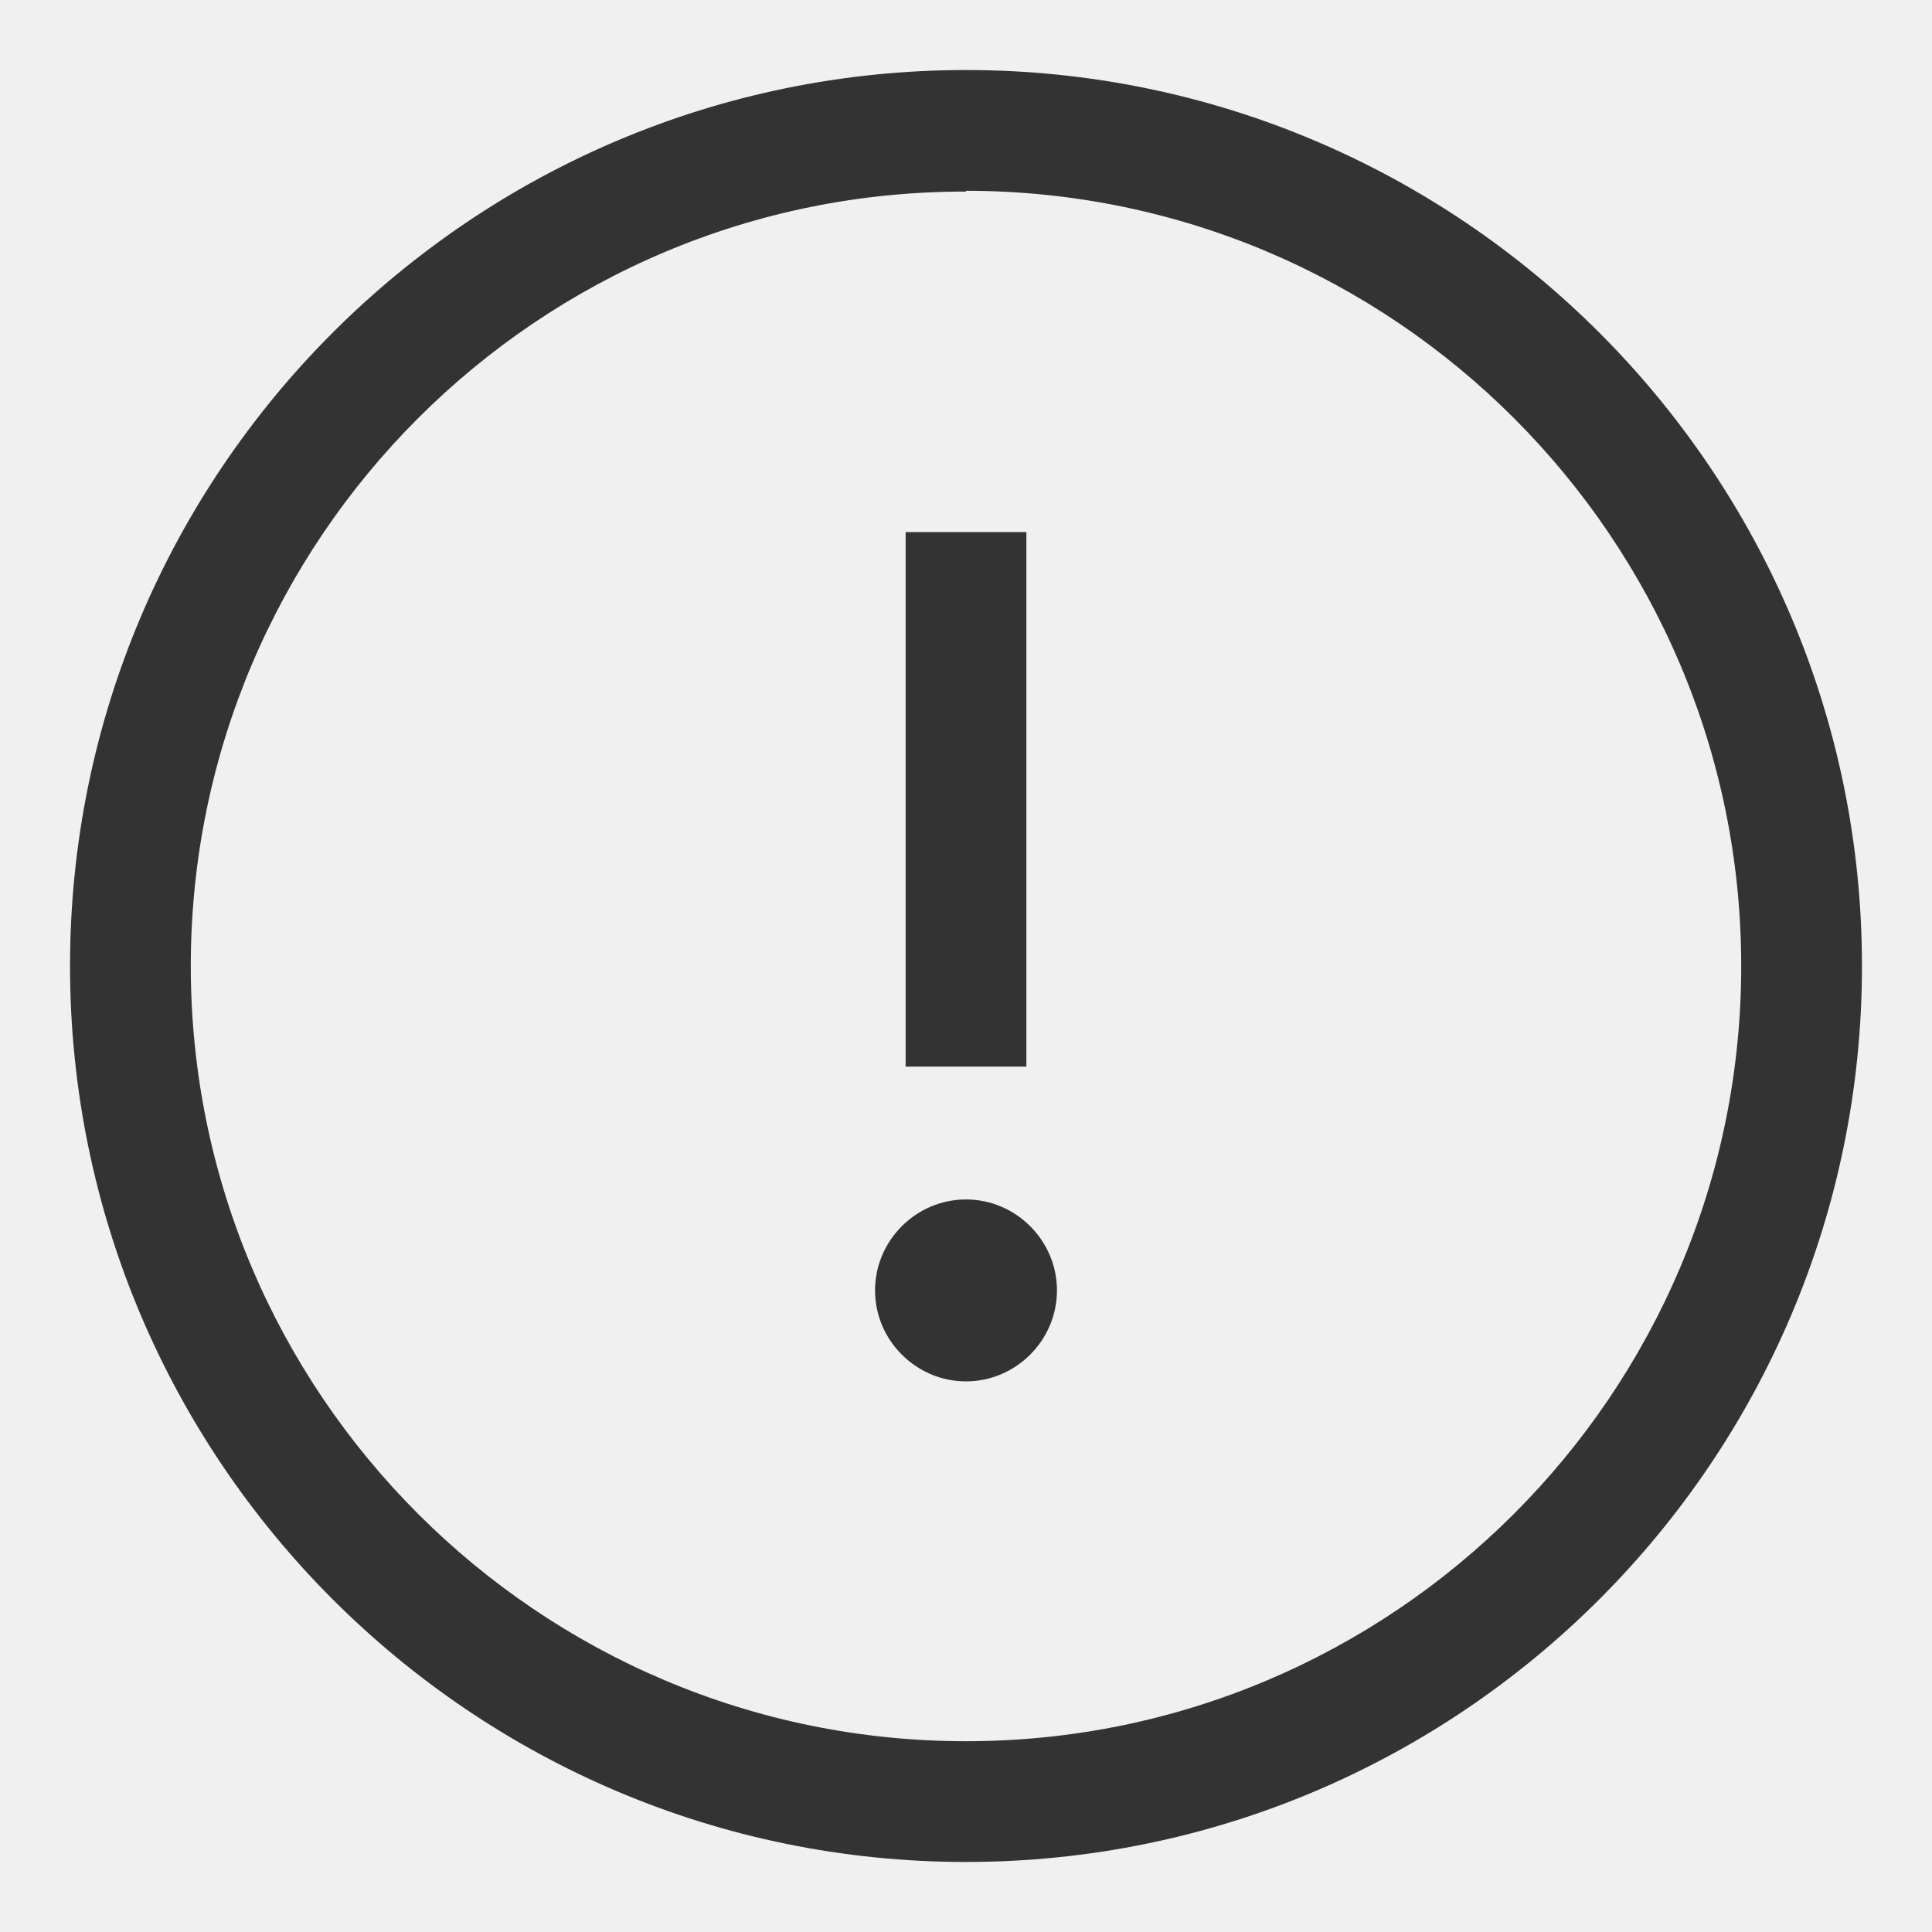
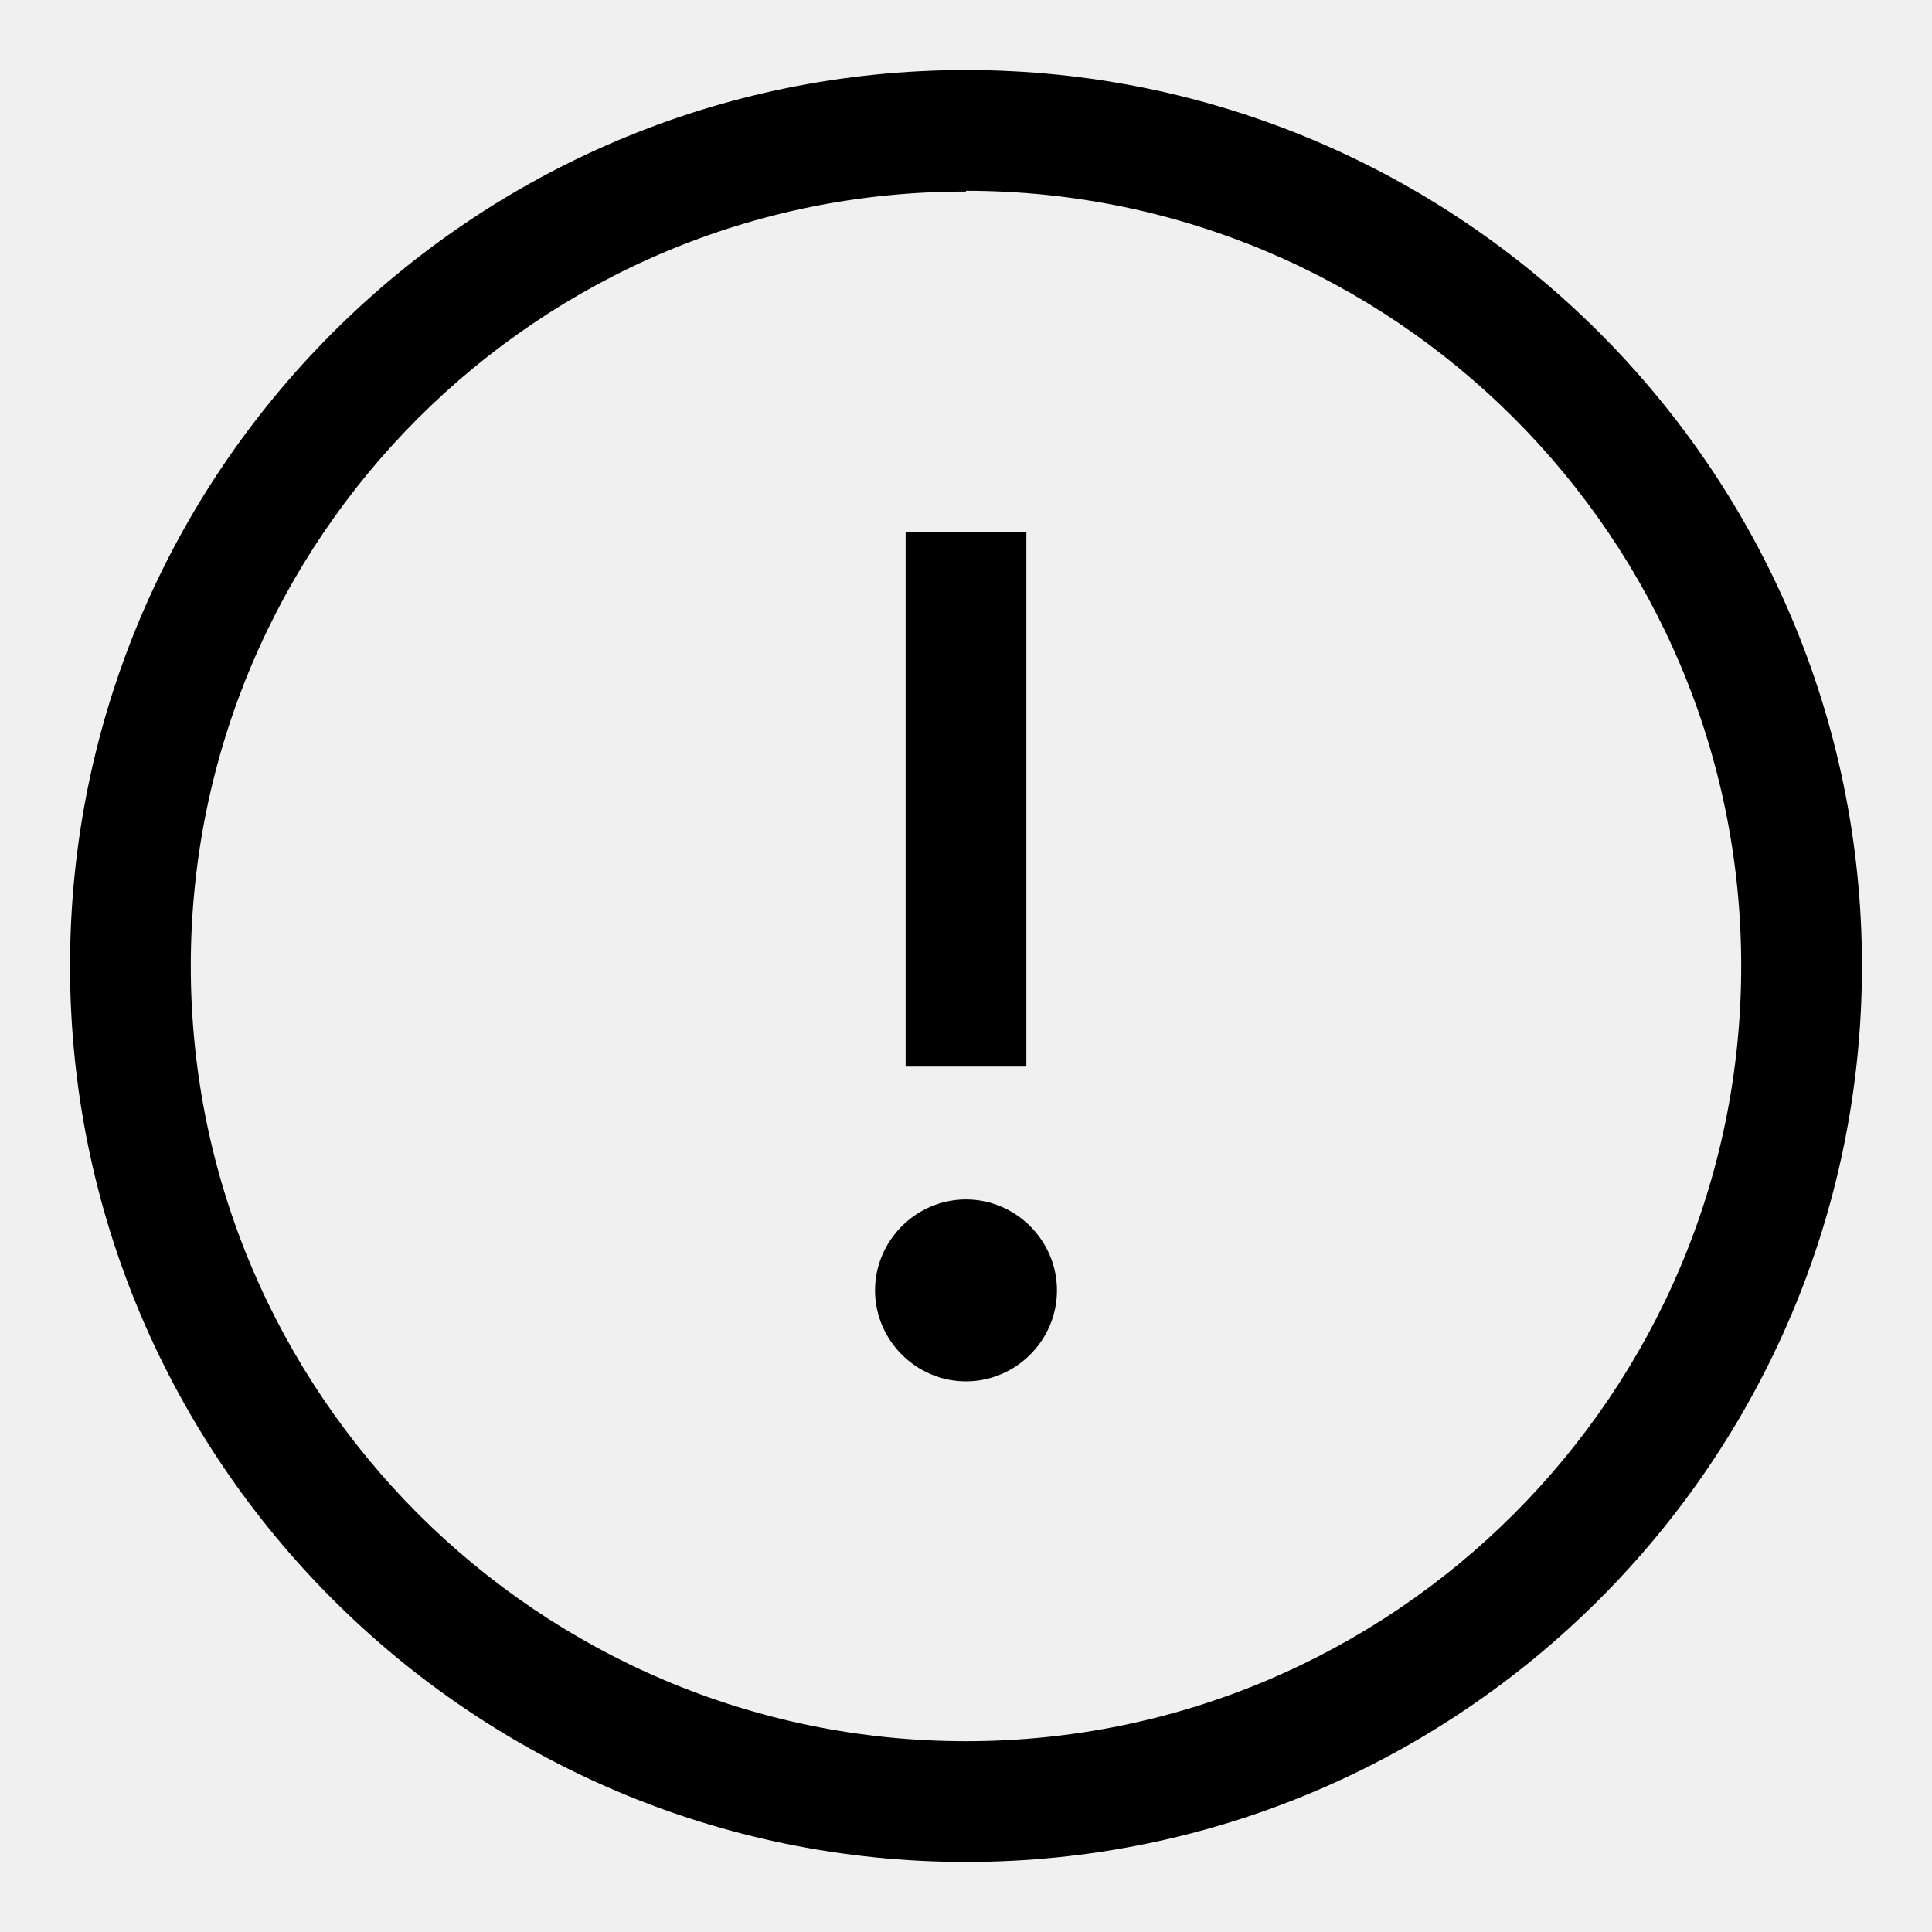
- <svg xmlns="http://www.w3.org/2000/svg" width="24" height="24" viewBox="0 0 24 24" fill="none">
+ <svg xmlns="http://www.w3.org/2000/svg" width="100%" height="100%" viewBox="0 0 24 24" fill="none">
  <g clip-path="url(#clip0_48_178)">
-     <path fill-rule="evenodd" clip-rule="evenodd" d="M12 23.13C5.86 23.13 0.87 18.14 0.87 12C0.87 5.86 5.86 0.87 12 0.87C18.14 0.87 23.13 5.86 23.13 12C23.13 18.14 18.14 23.13 12 23.13ZM12 2.38C6.69 2.37 2.37 6.69 2.37 12C2.37 17.31 6.69 21.63 12 21.63C17.31 21.63 21.63 17.31 21.63 12C21.63 6.69 17.31 2.37 12 2.37V2.38ZM12 17.16C11.38 17.16 10.87 16.65 10.87 16.03C10.87 15.41 11.38 14.9 12 14.9C12.62 14.9 13.13 15.41 13.13 16.03C13.13 16.65 12.62 17.16 12 17.16ZM11.25 6.61H12.75V13.25H11.25V6.61Z" fill="#333333" />
+     <path fill-rule="evenodd" clip-rule="evenodd" d="M12 23.13C5.86 23.13 0.87 18.14 0.87 12C0.87 5.86 5.86 0.87 12 0.87C18.14 0.87 23.13 5.86 23.13 12C23.13 18.14 18.14 23.13 12 23.13ZM12 2.38C6.69 2.37 2.37 6.69 2.37 12C2.37 17.31 6.69 21.63 12 21.63C17.31 21.63 21.63 17.31 21.63 12C21.63 6.69 17.31 2.37 12 2.37V2.38ZM12 17.16C11.38 17.16 10.87 16.65 10.87 16.03C10.87 15.41 11.38 14.9 12 14.9C12.62 14.9 13.13 15.41 13.13 16.03C13.13 16.65 12.62 17.16 12 17.16ZM11.25 6.61H12.75V13.25H11.25V6.61Z" fill="currentColor" />
  </g>
  <defs>
    <clipPath id="clip0_48_178">
      <rect width="24" height="24" fill="white" />
    </clipPath>
  </defs>
</svg>
